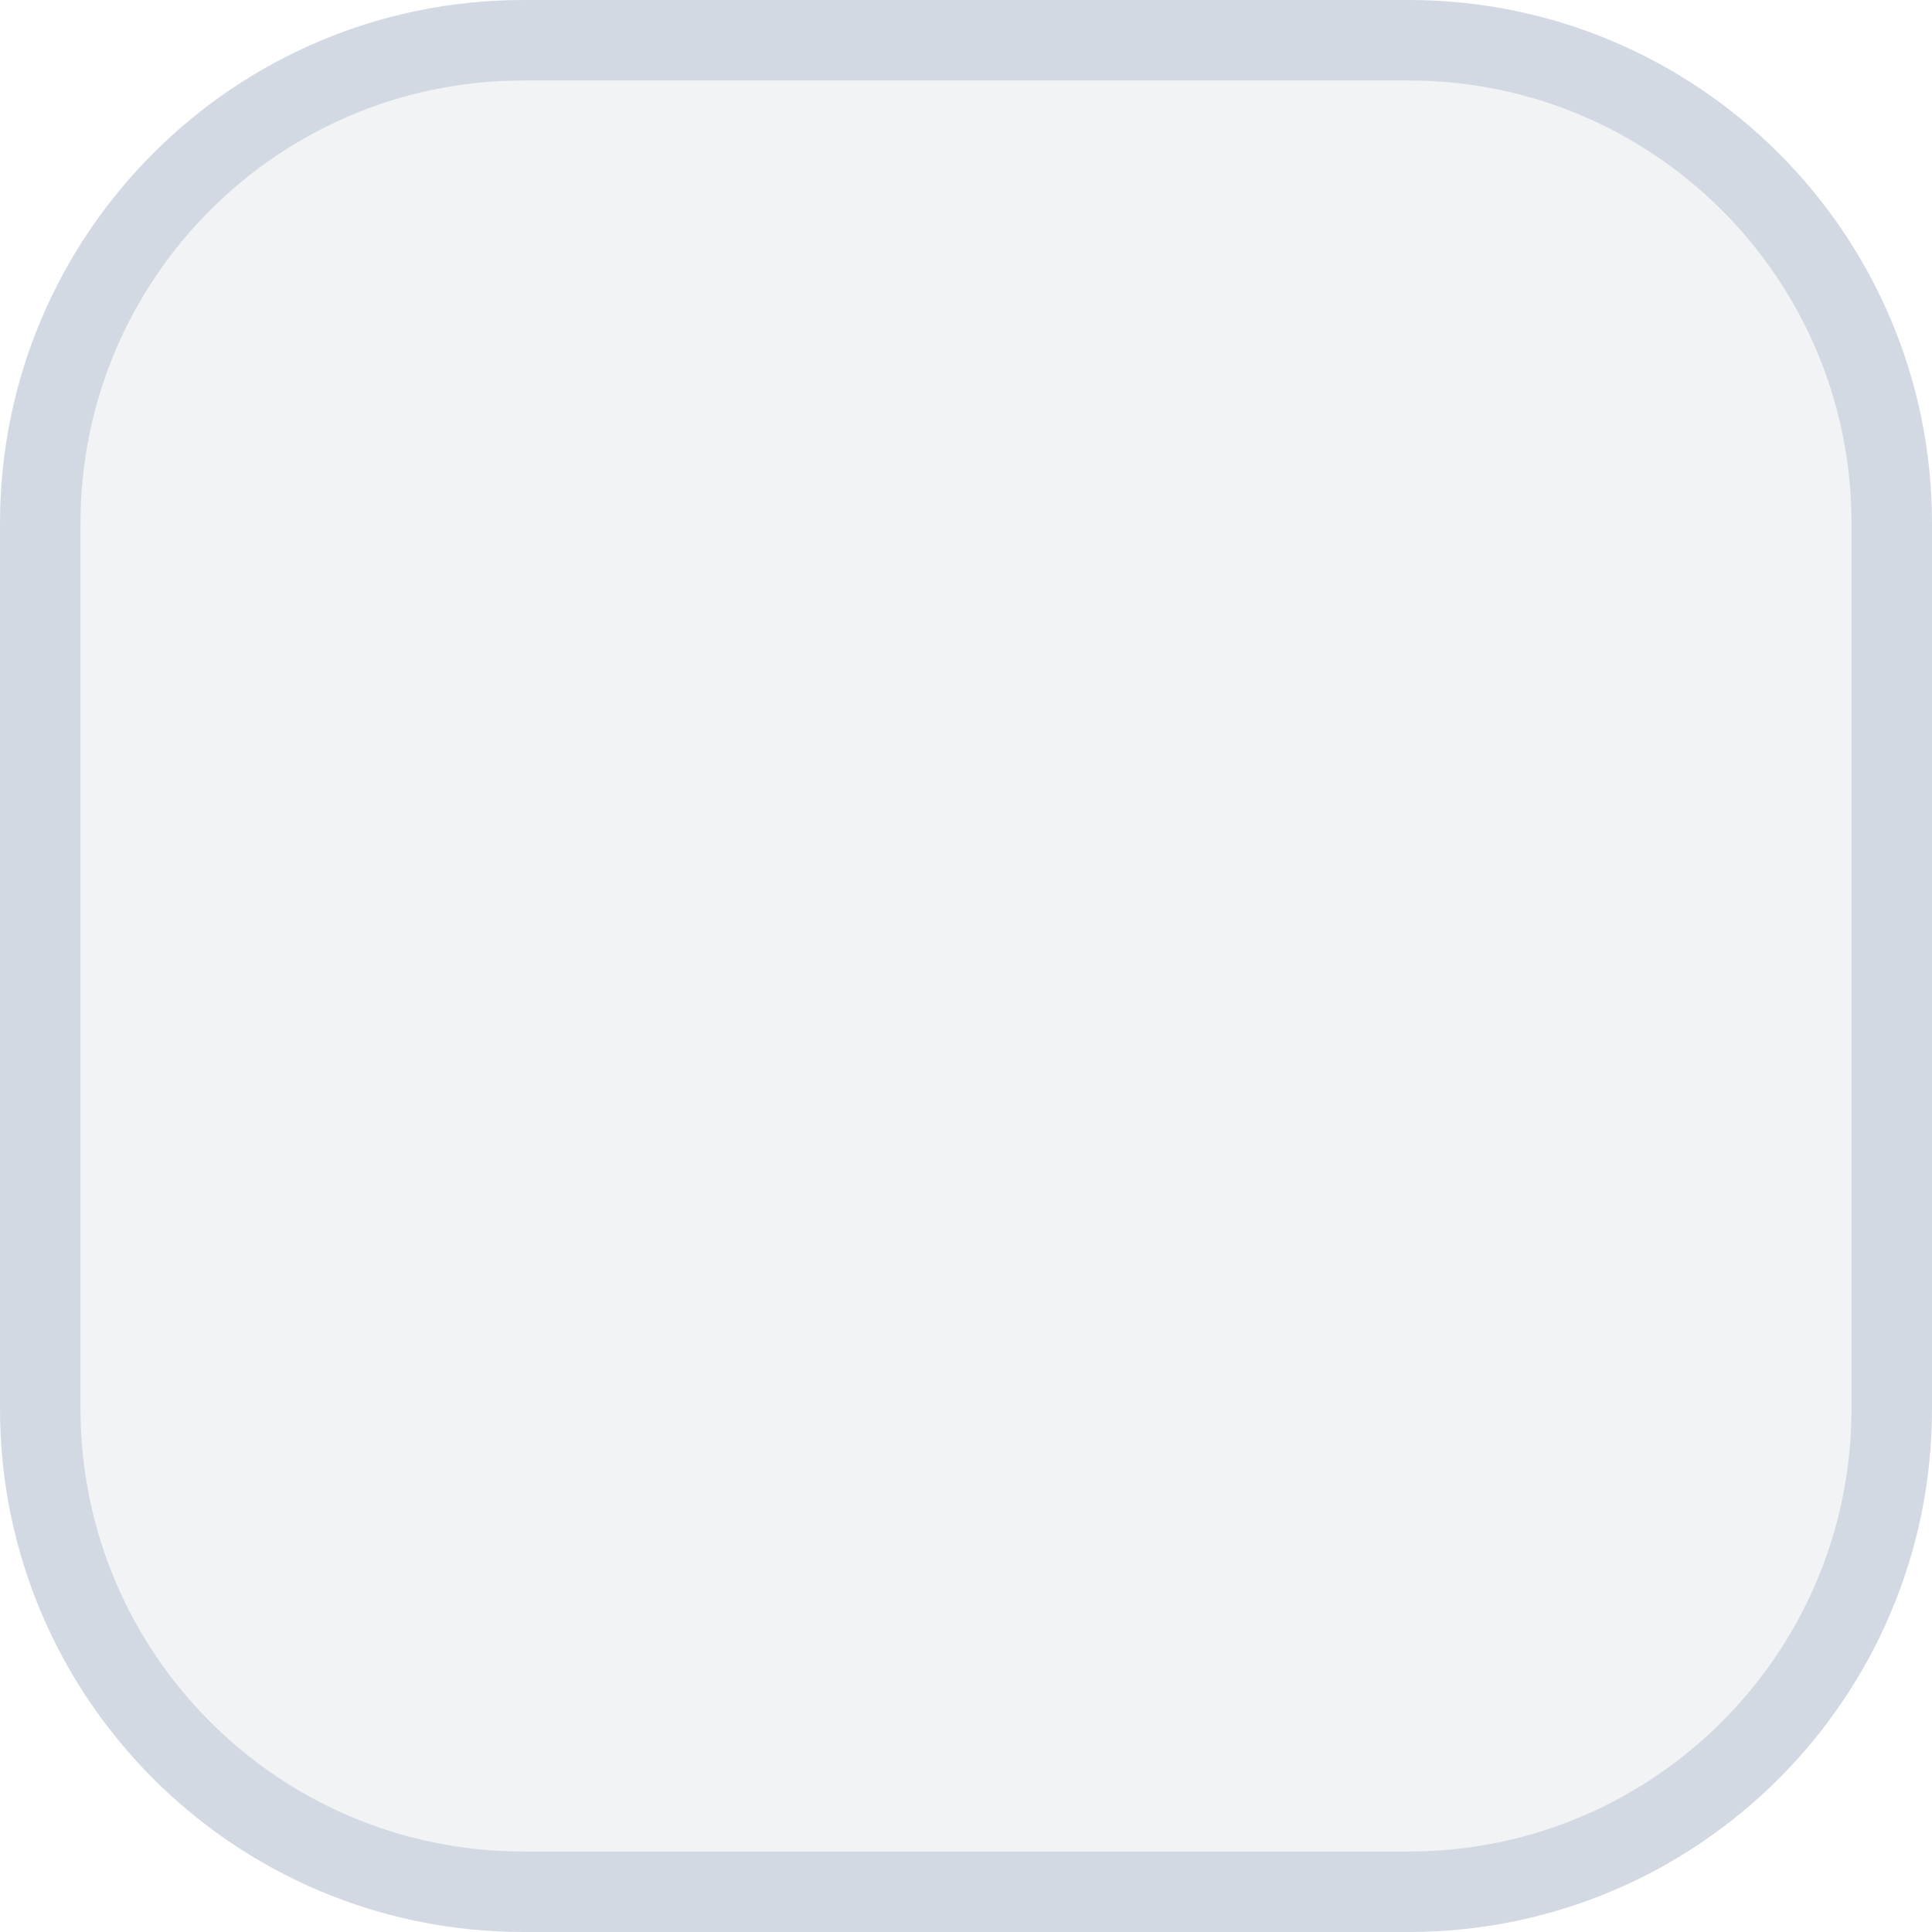
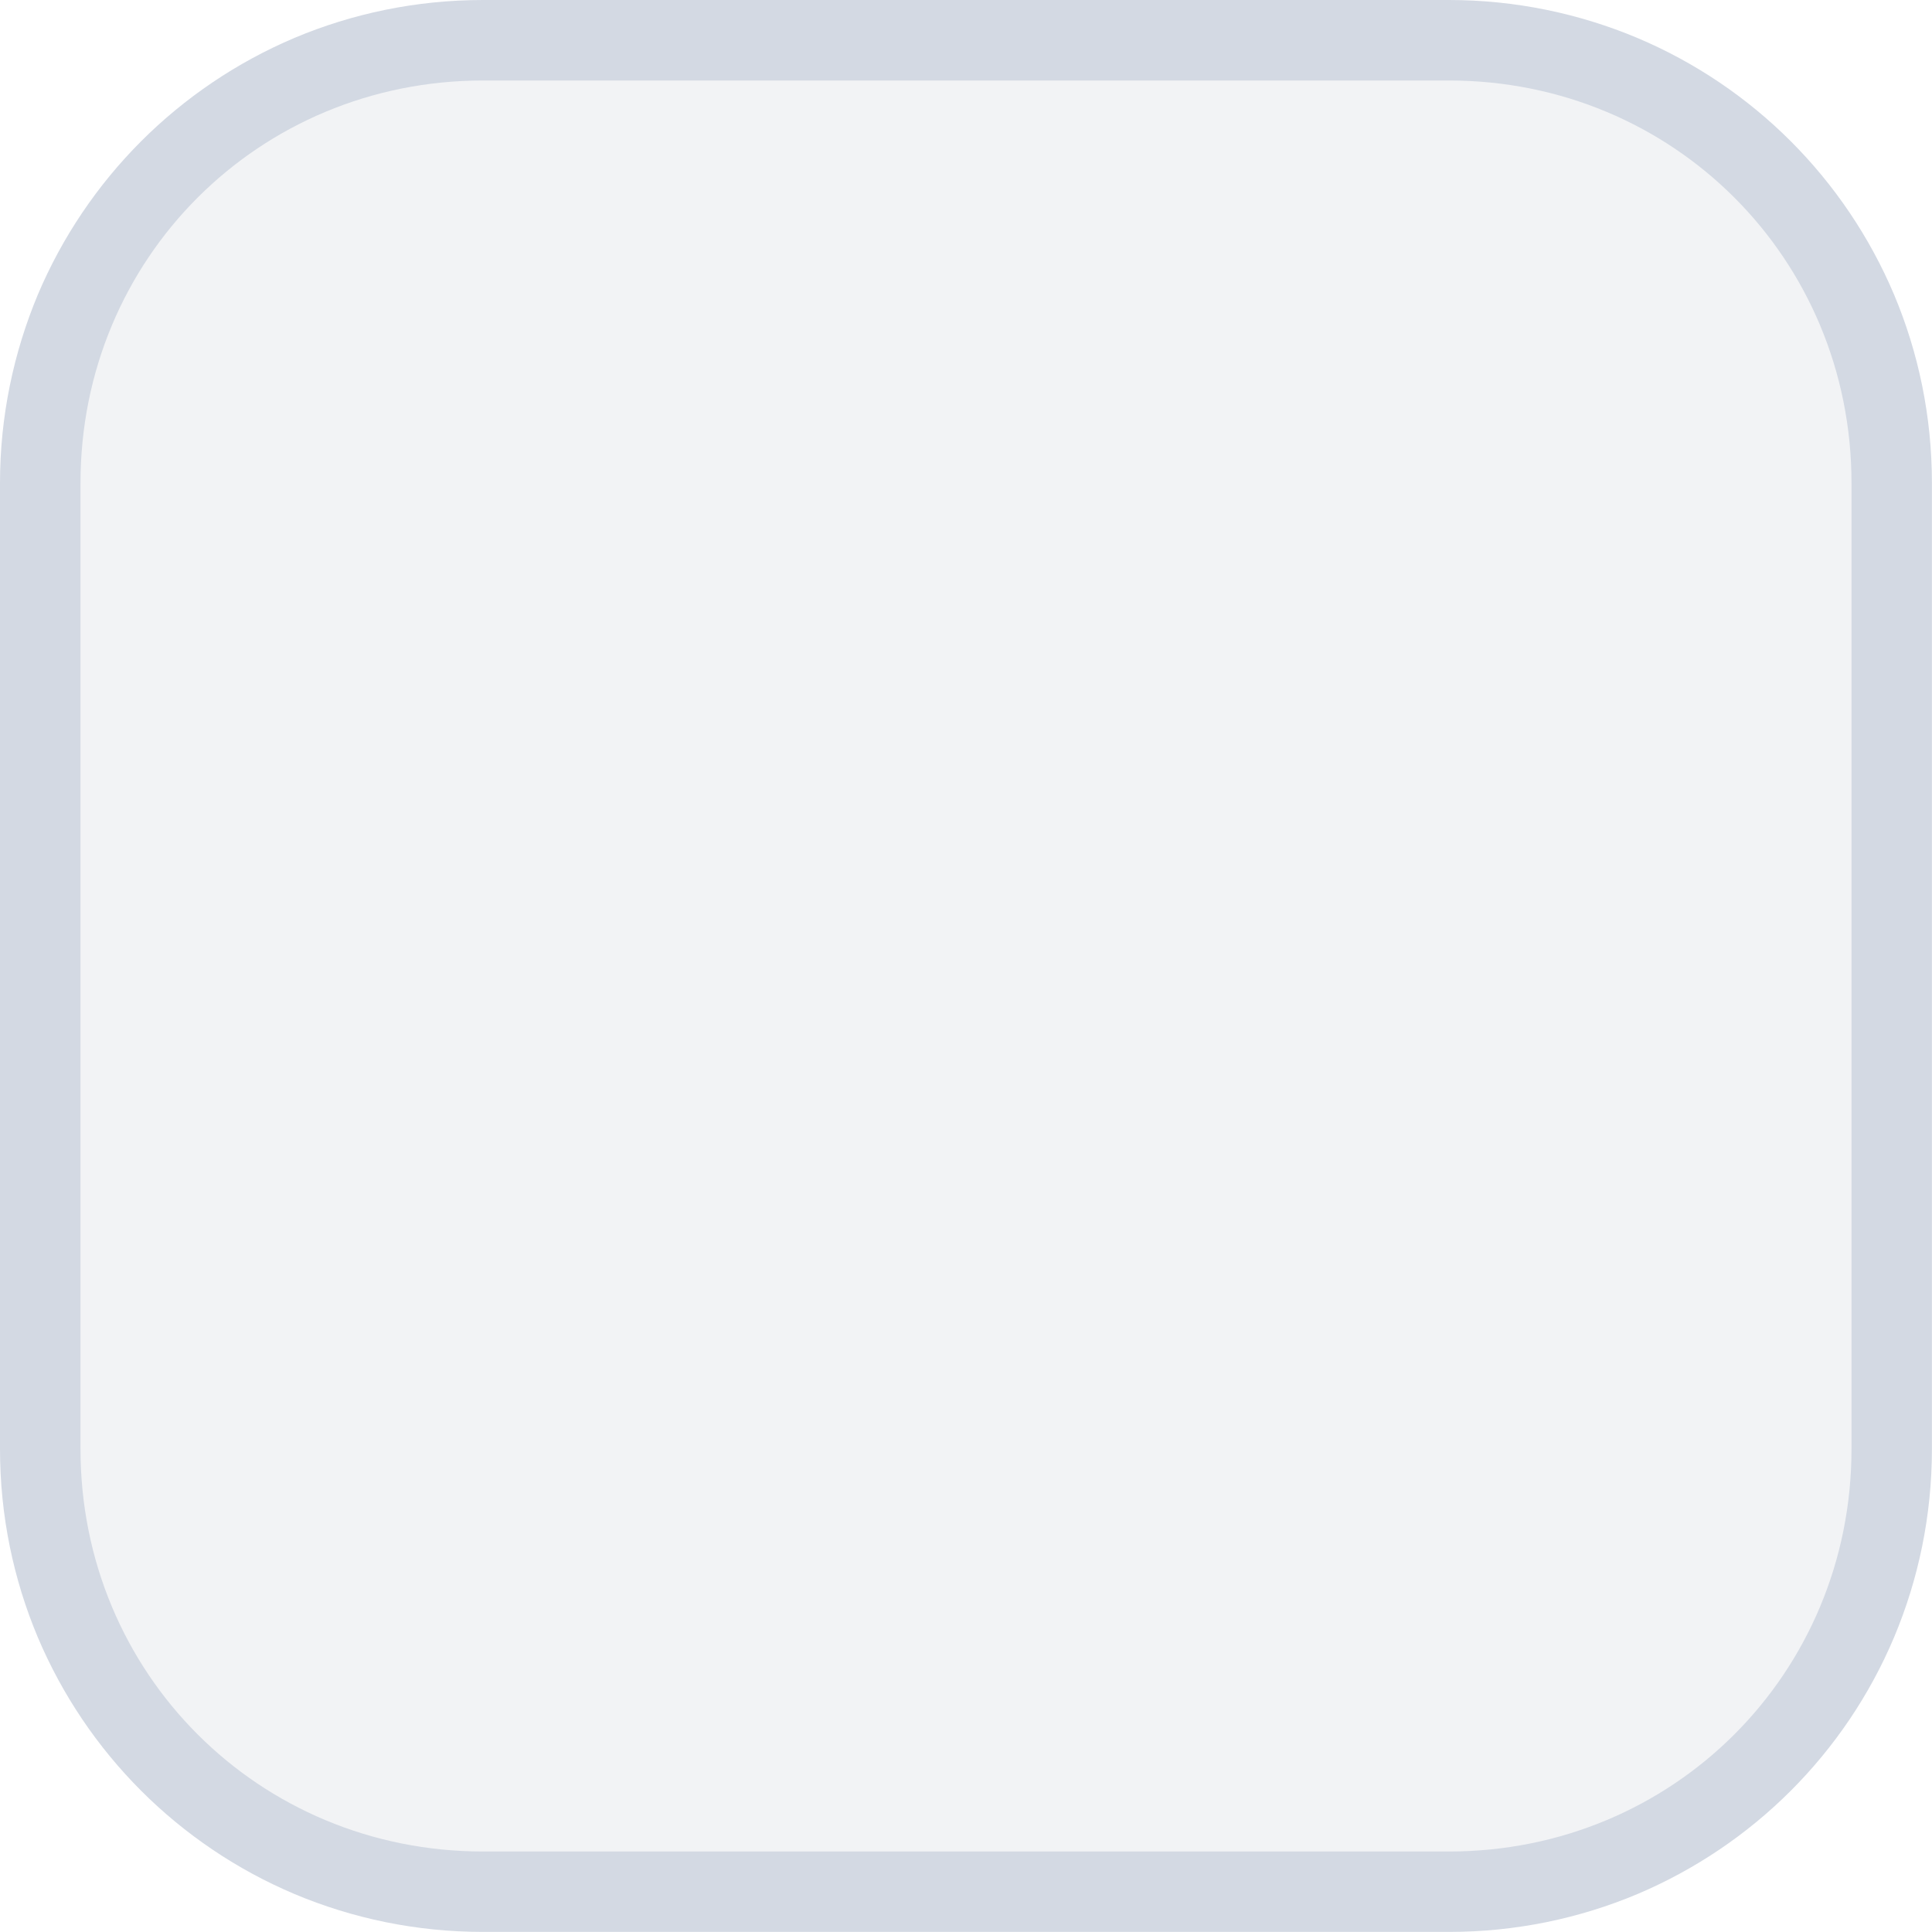
<svg xmlns="http://www.w3.org/2000/svg" width="24" height="24" viewBox="0 0 24 24">
-   <rect transform="translate(.5 .5)" width="23" height="23" rx="6" fill="#f2f3f5" stroke="#d3d9e3" stroke-width="1" />
+   <path fill="#d3d9e3" fill-rule="evenodd" d="M6 0c-.83 0-1.622.168-2.34.47-.718.304-1.364.742-1.906 1.284C1.212 2.296.774 2.942.47 3.66.17 4.378 0 5.17 0 6v12c0 .83.168 1.622.47 2.34.304.718.742 1.364 1.284 1.906.542.542 1.188.98 1.906 1.283.718.302 1.51.47 2.34.47h12c.83 0 1.622-.168 2.34-.47.718-.304 1.364-.742 1.906-1.284.542-.542.98-1.188 1.283-1.906.302-.718.47-1.51.47-2.34V6c0-.83-.168-1.622-.47-2.34-.304-.718-.742-1.364-1.284-1.906-.542-.542-1.188-.98-1.906-1.283C19.622.17 18.83 0 18 0H6z" />
+   <path fill="#f2f3f5" fill-rule="evenodd" d="M6 1h12c2.787 0 5 2.213 5 5v12c0 2.787-2.213 5-5 5H6c-2.787 0-5-2.213-5-5V6c0-2.787 2.213-5 5-5z" />
</svg>
